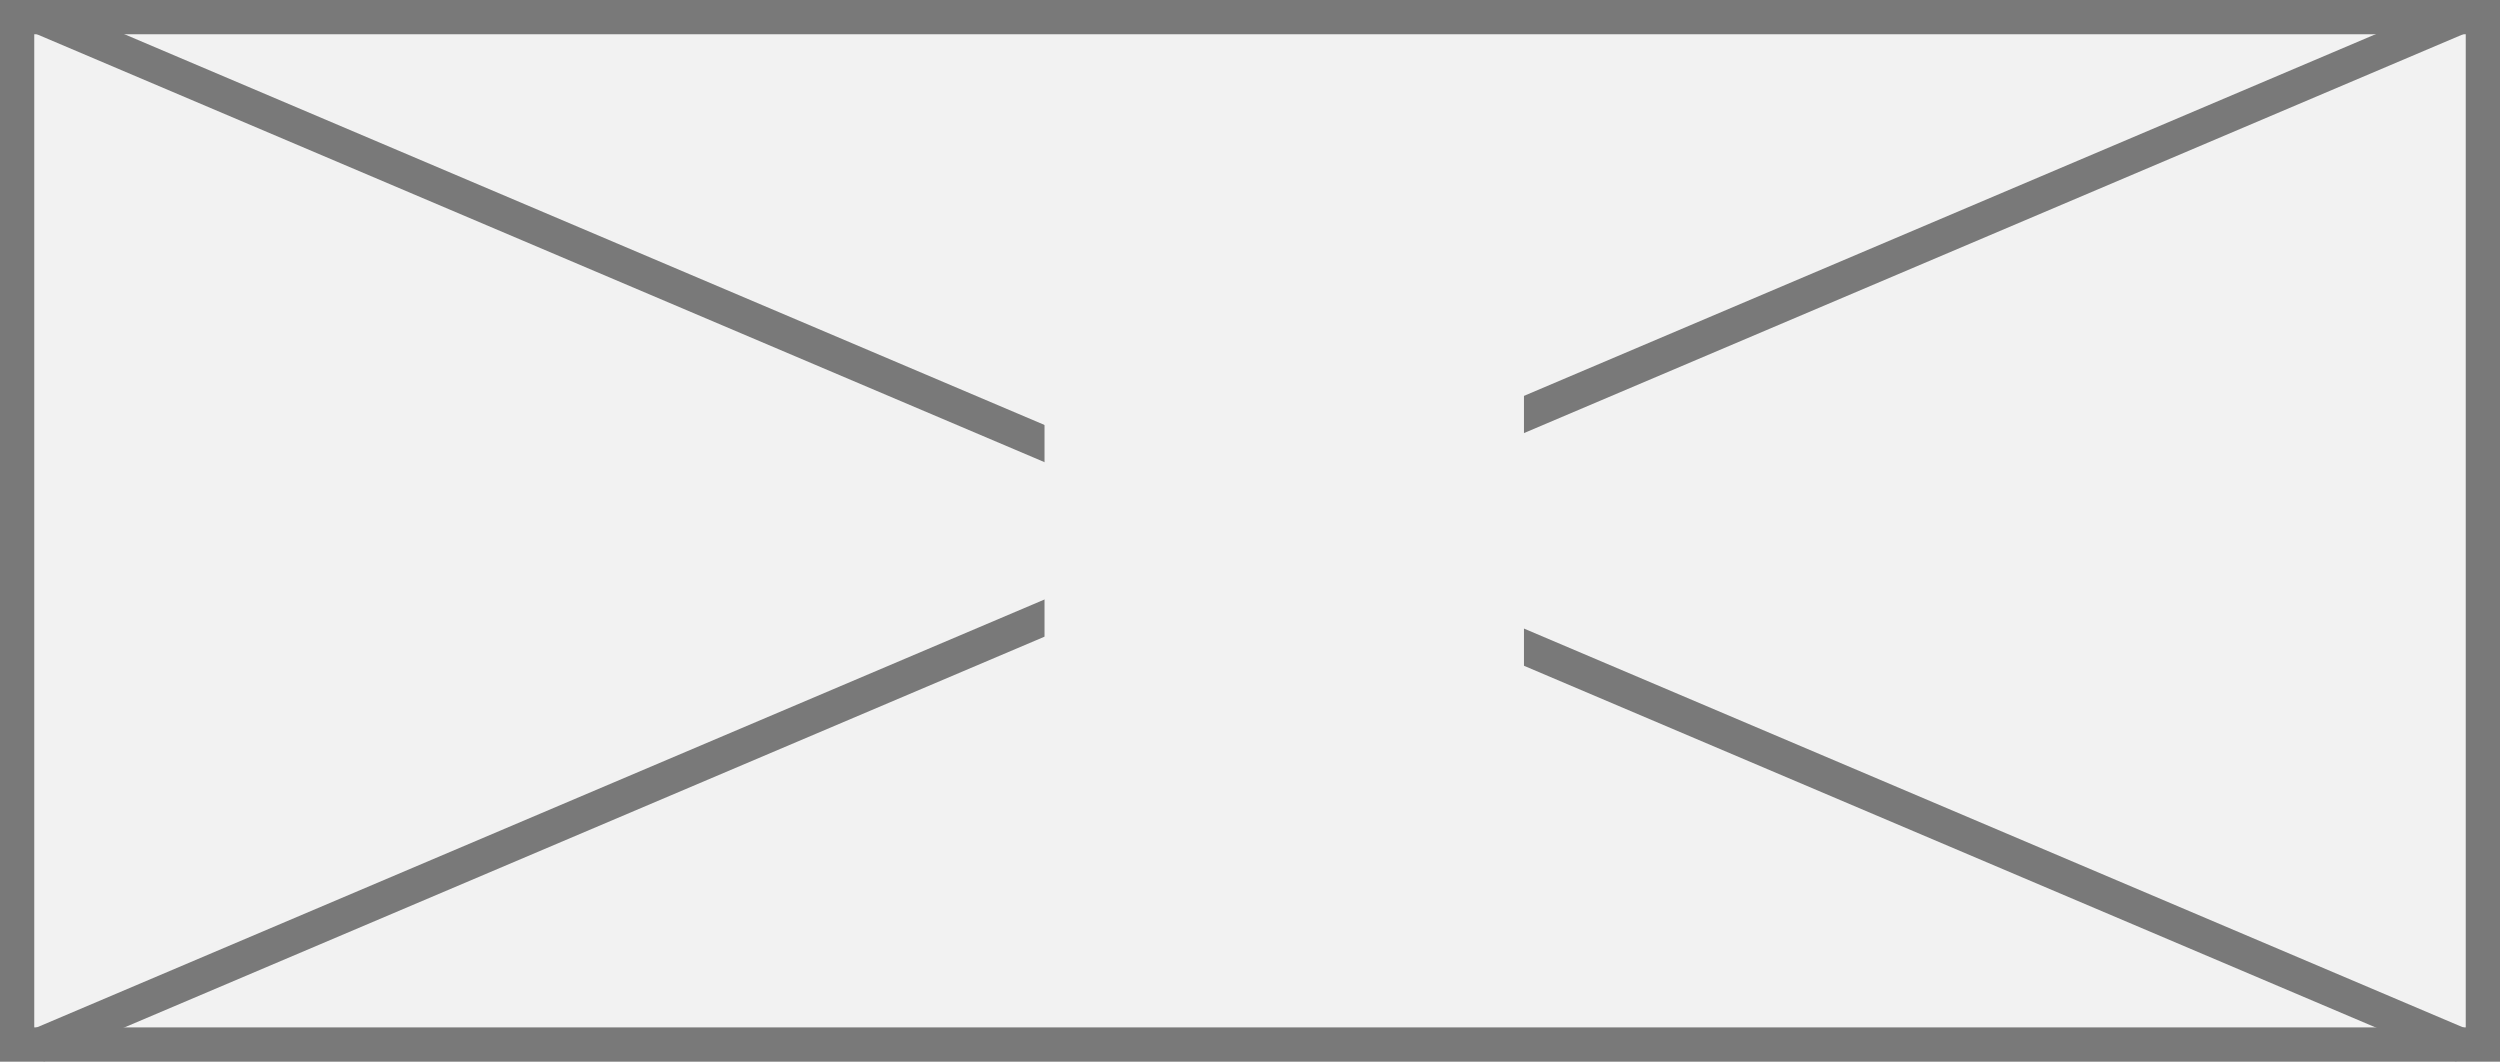
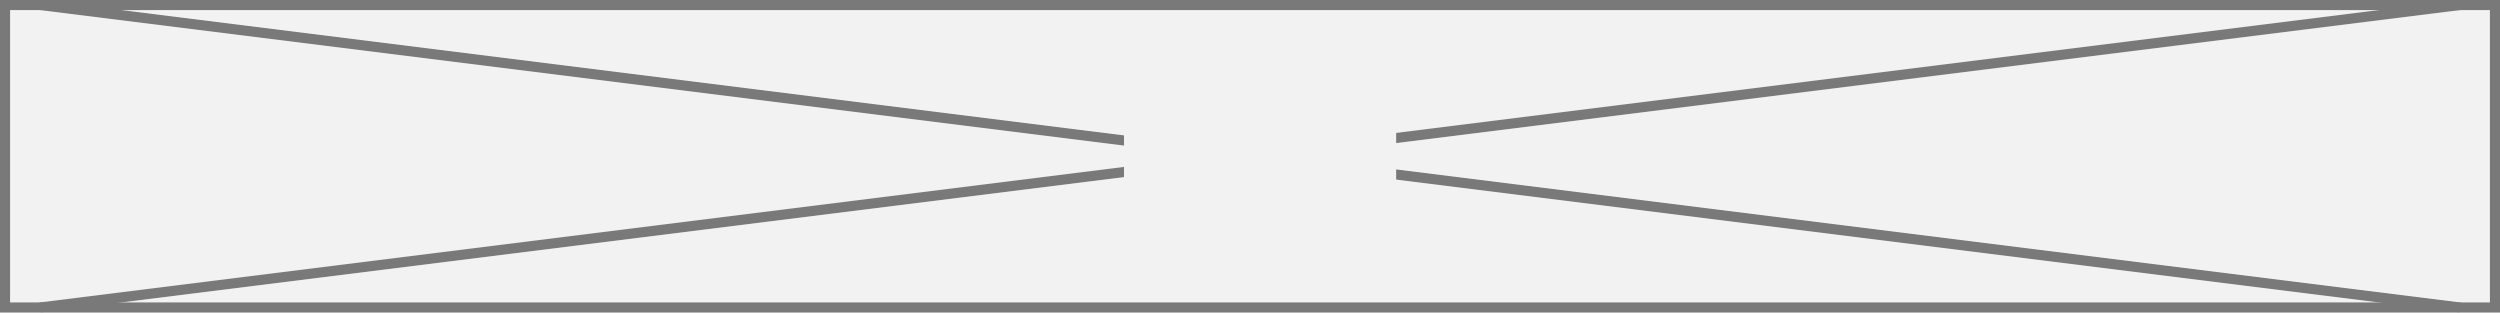
- <svg xmlns="http://www.w3.org/2000/svg" version="1.1" width="73px" height="31px">
+ <svg xmlns="http://www.w3.org/2000/svg" version="1.1" width="248px" height="31px">
  <defs>
-     <mask fill="white" id="clip568">
-       <path d="M 1412.5 1116  L 1426.5 1116  L 1426.5 1138  L 1412.5 1138  Z M 1382 1111  L 1455 1111  L 1455 1142  L 1382 1142  Z " fill-rule="evenodd" />
+     <mask fill="white" id="clip744">
+       <path d="M 592.5 1086  L 619.5 1086  L 619.5 1108  L 592.5 1108  Z M 481 1081  L 729 1081  L 729 1112  L 481 1112  Z " fill-rule="evenodd" />
    </mask>
  </defs>
-   <g transform="matrix(1 0 0 1 -1382 -1111 )">
-     <path d="M 1382.5 1111.5  L 1454.5 1111.5  L 1454.5 1141.5  L 1382.5 1141.5  L 1382.5 1111.5  Z " fill-rule="nonzero" fill="#f2f2f2" stroke="none" />
-     <path d="M 1382.5 1111.5  L 1454.5 1111.5  L 1454.5 1141.5  L 1382.5 1141.5  L 1382.5 1111.5  Z " stroke-width="1" stroke="#797979" fill="none" />
-     <path d="M 1383.084 1111.46  L 1453.916 1141.54  M 1453.916 1111.46  L 1383.084 1141.54  " stroke-width="1" stroke="#797979" fill="none" mask="url(#clip568)" />
+   <g transform="matrix(1 0 0 1 -481 -1081 )">
+     <path d="M 481.5 1081.5  L 728.5 1081.5  L 728.5 1111.5  L 481.5 1111.5  L 481.5 1081.5  Z " fill-rule="nonzero" fill="#f2f2f2" stroke="none" />
+     <path d="M 481.5 1081.5  L 728.5 1081.5  L 728.5 1111.5  L 481.5 1111.5  L 481.5 1081.5  Z " stroke-width="1" stroke="#797979" fill="none" />
+     <path d="M 484.969 1081.496  L 725.031 1111.504  M 725.031 1081.496  L 484.969 1111.504  " stroke-width="1" stroke="#797979" fill="none" mask="url(#clip744)" />
  </g>
</svg>
